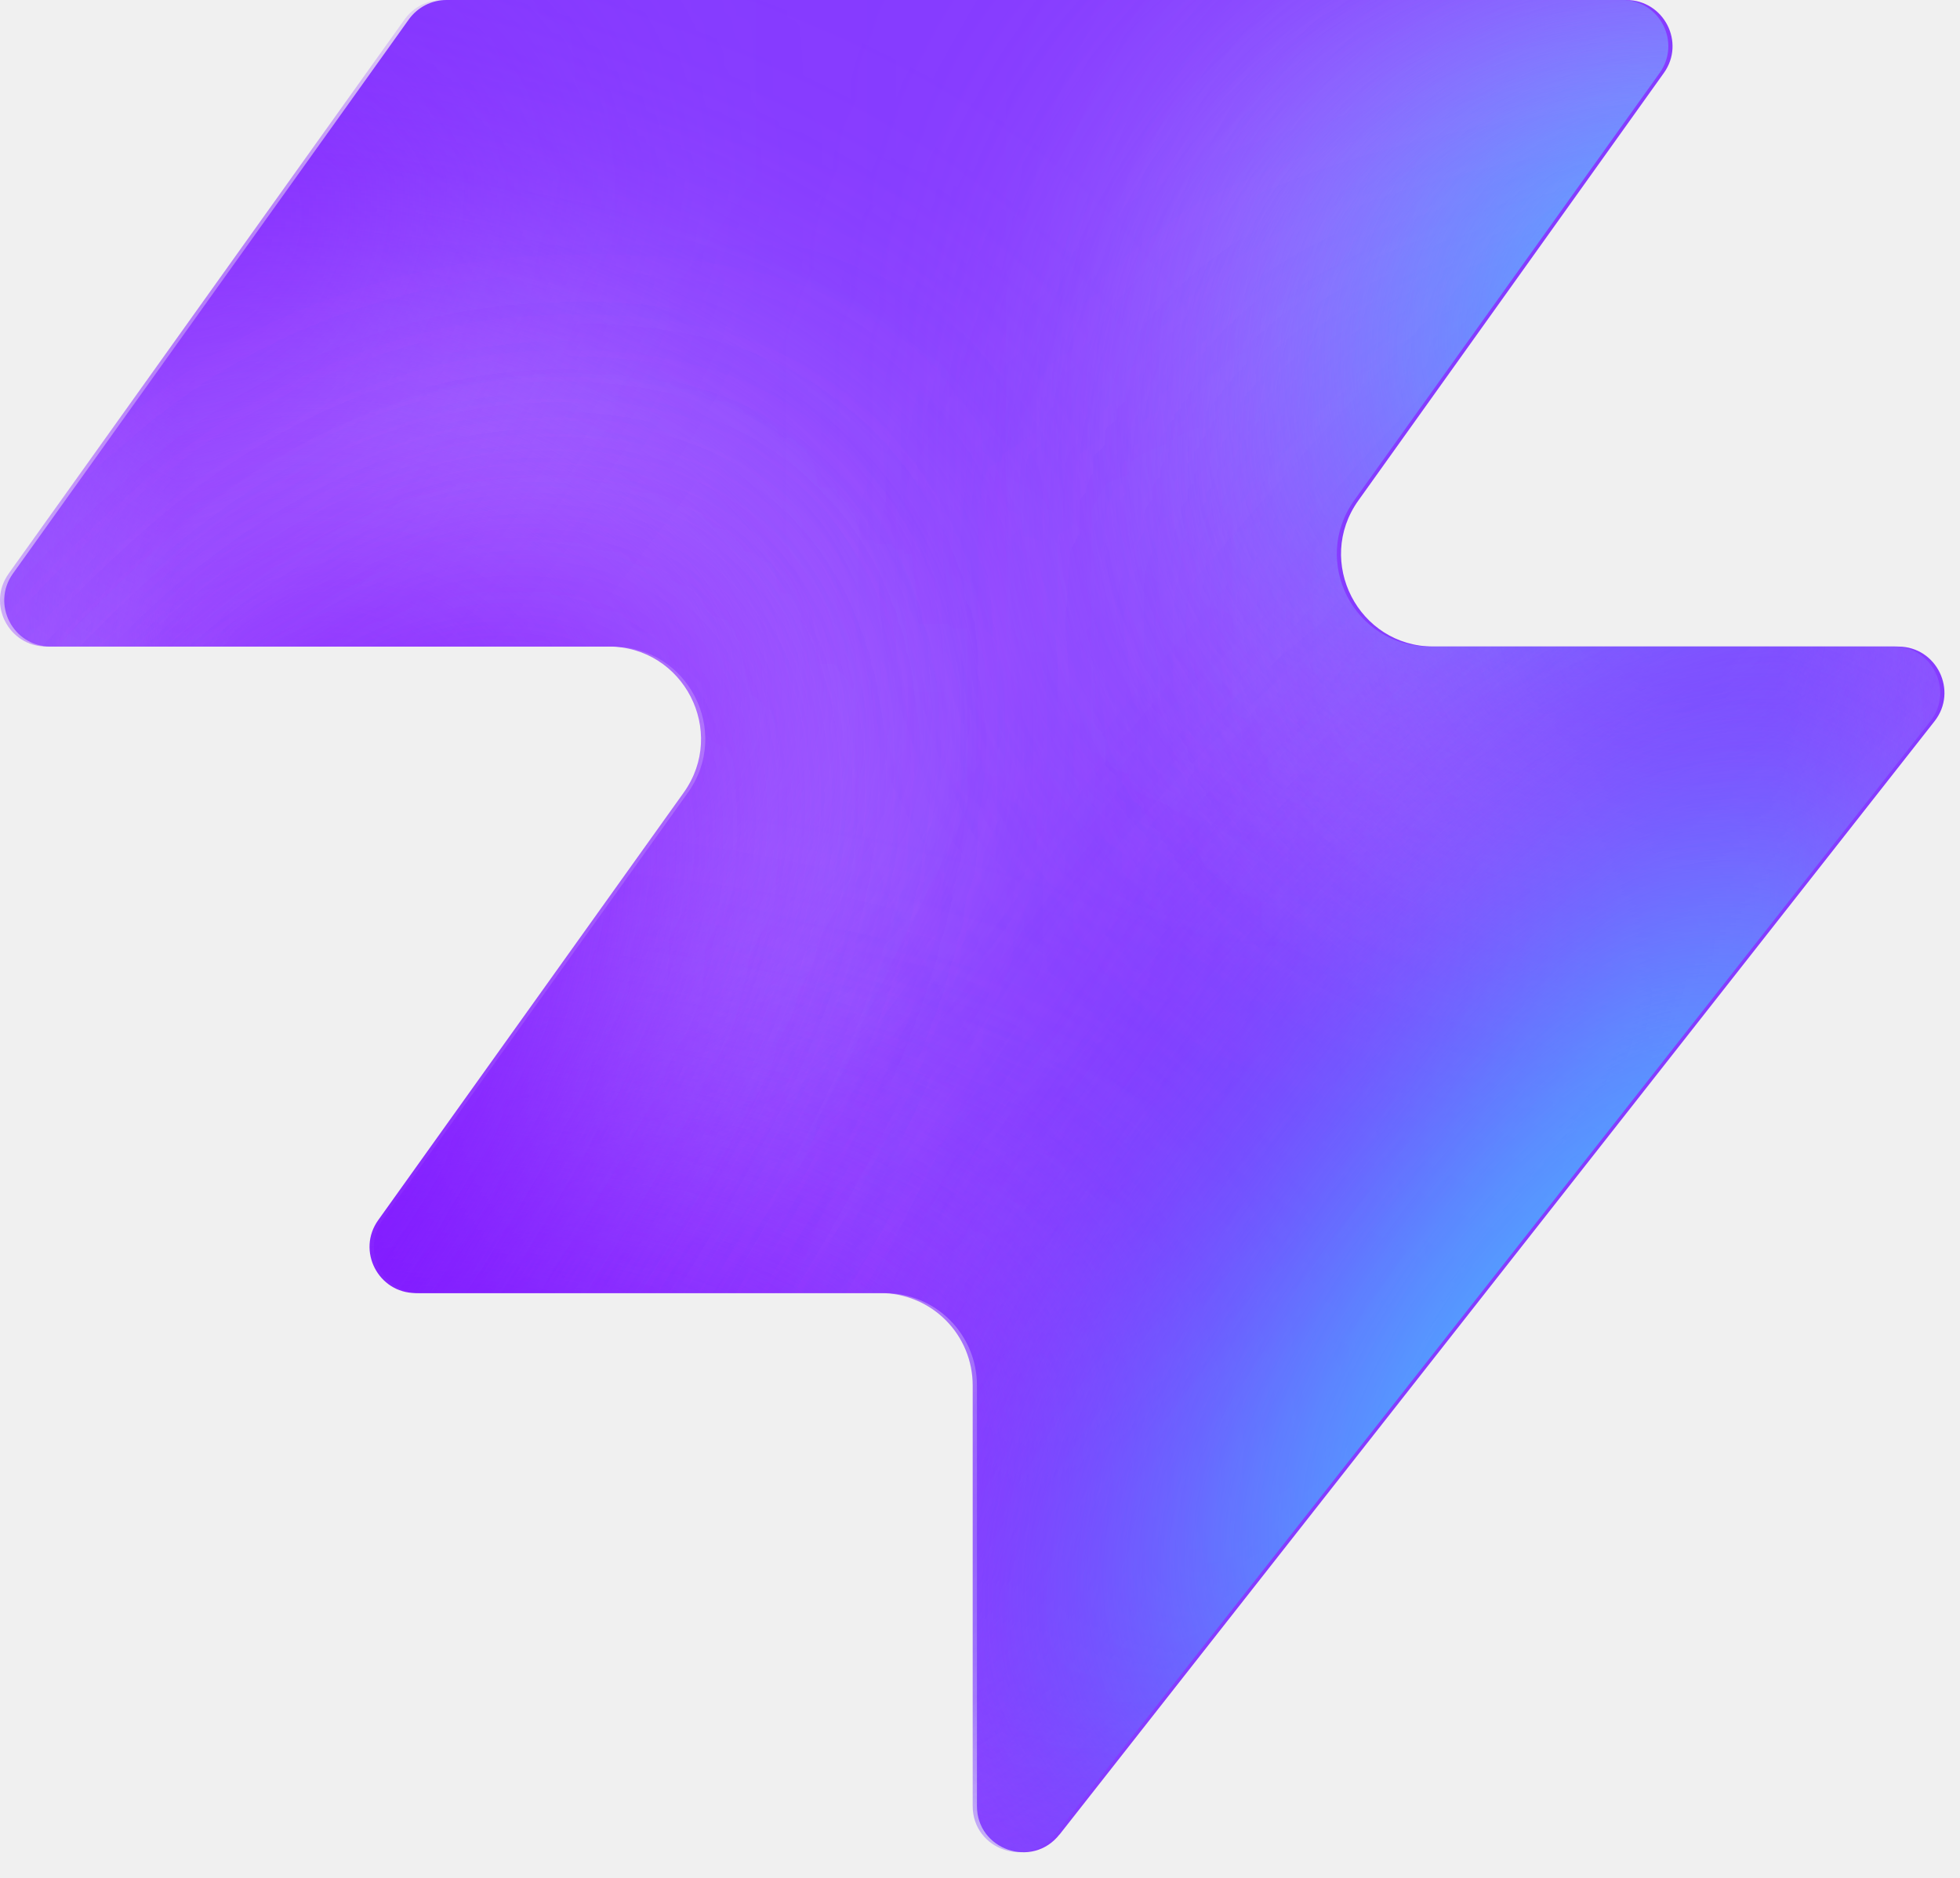
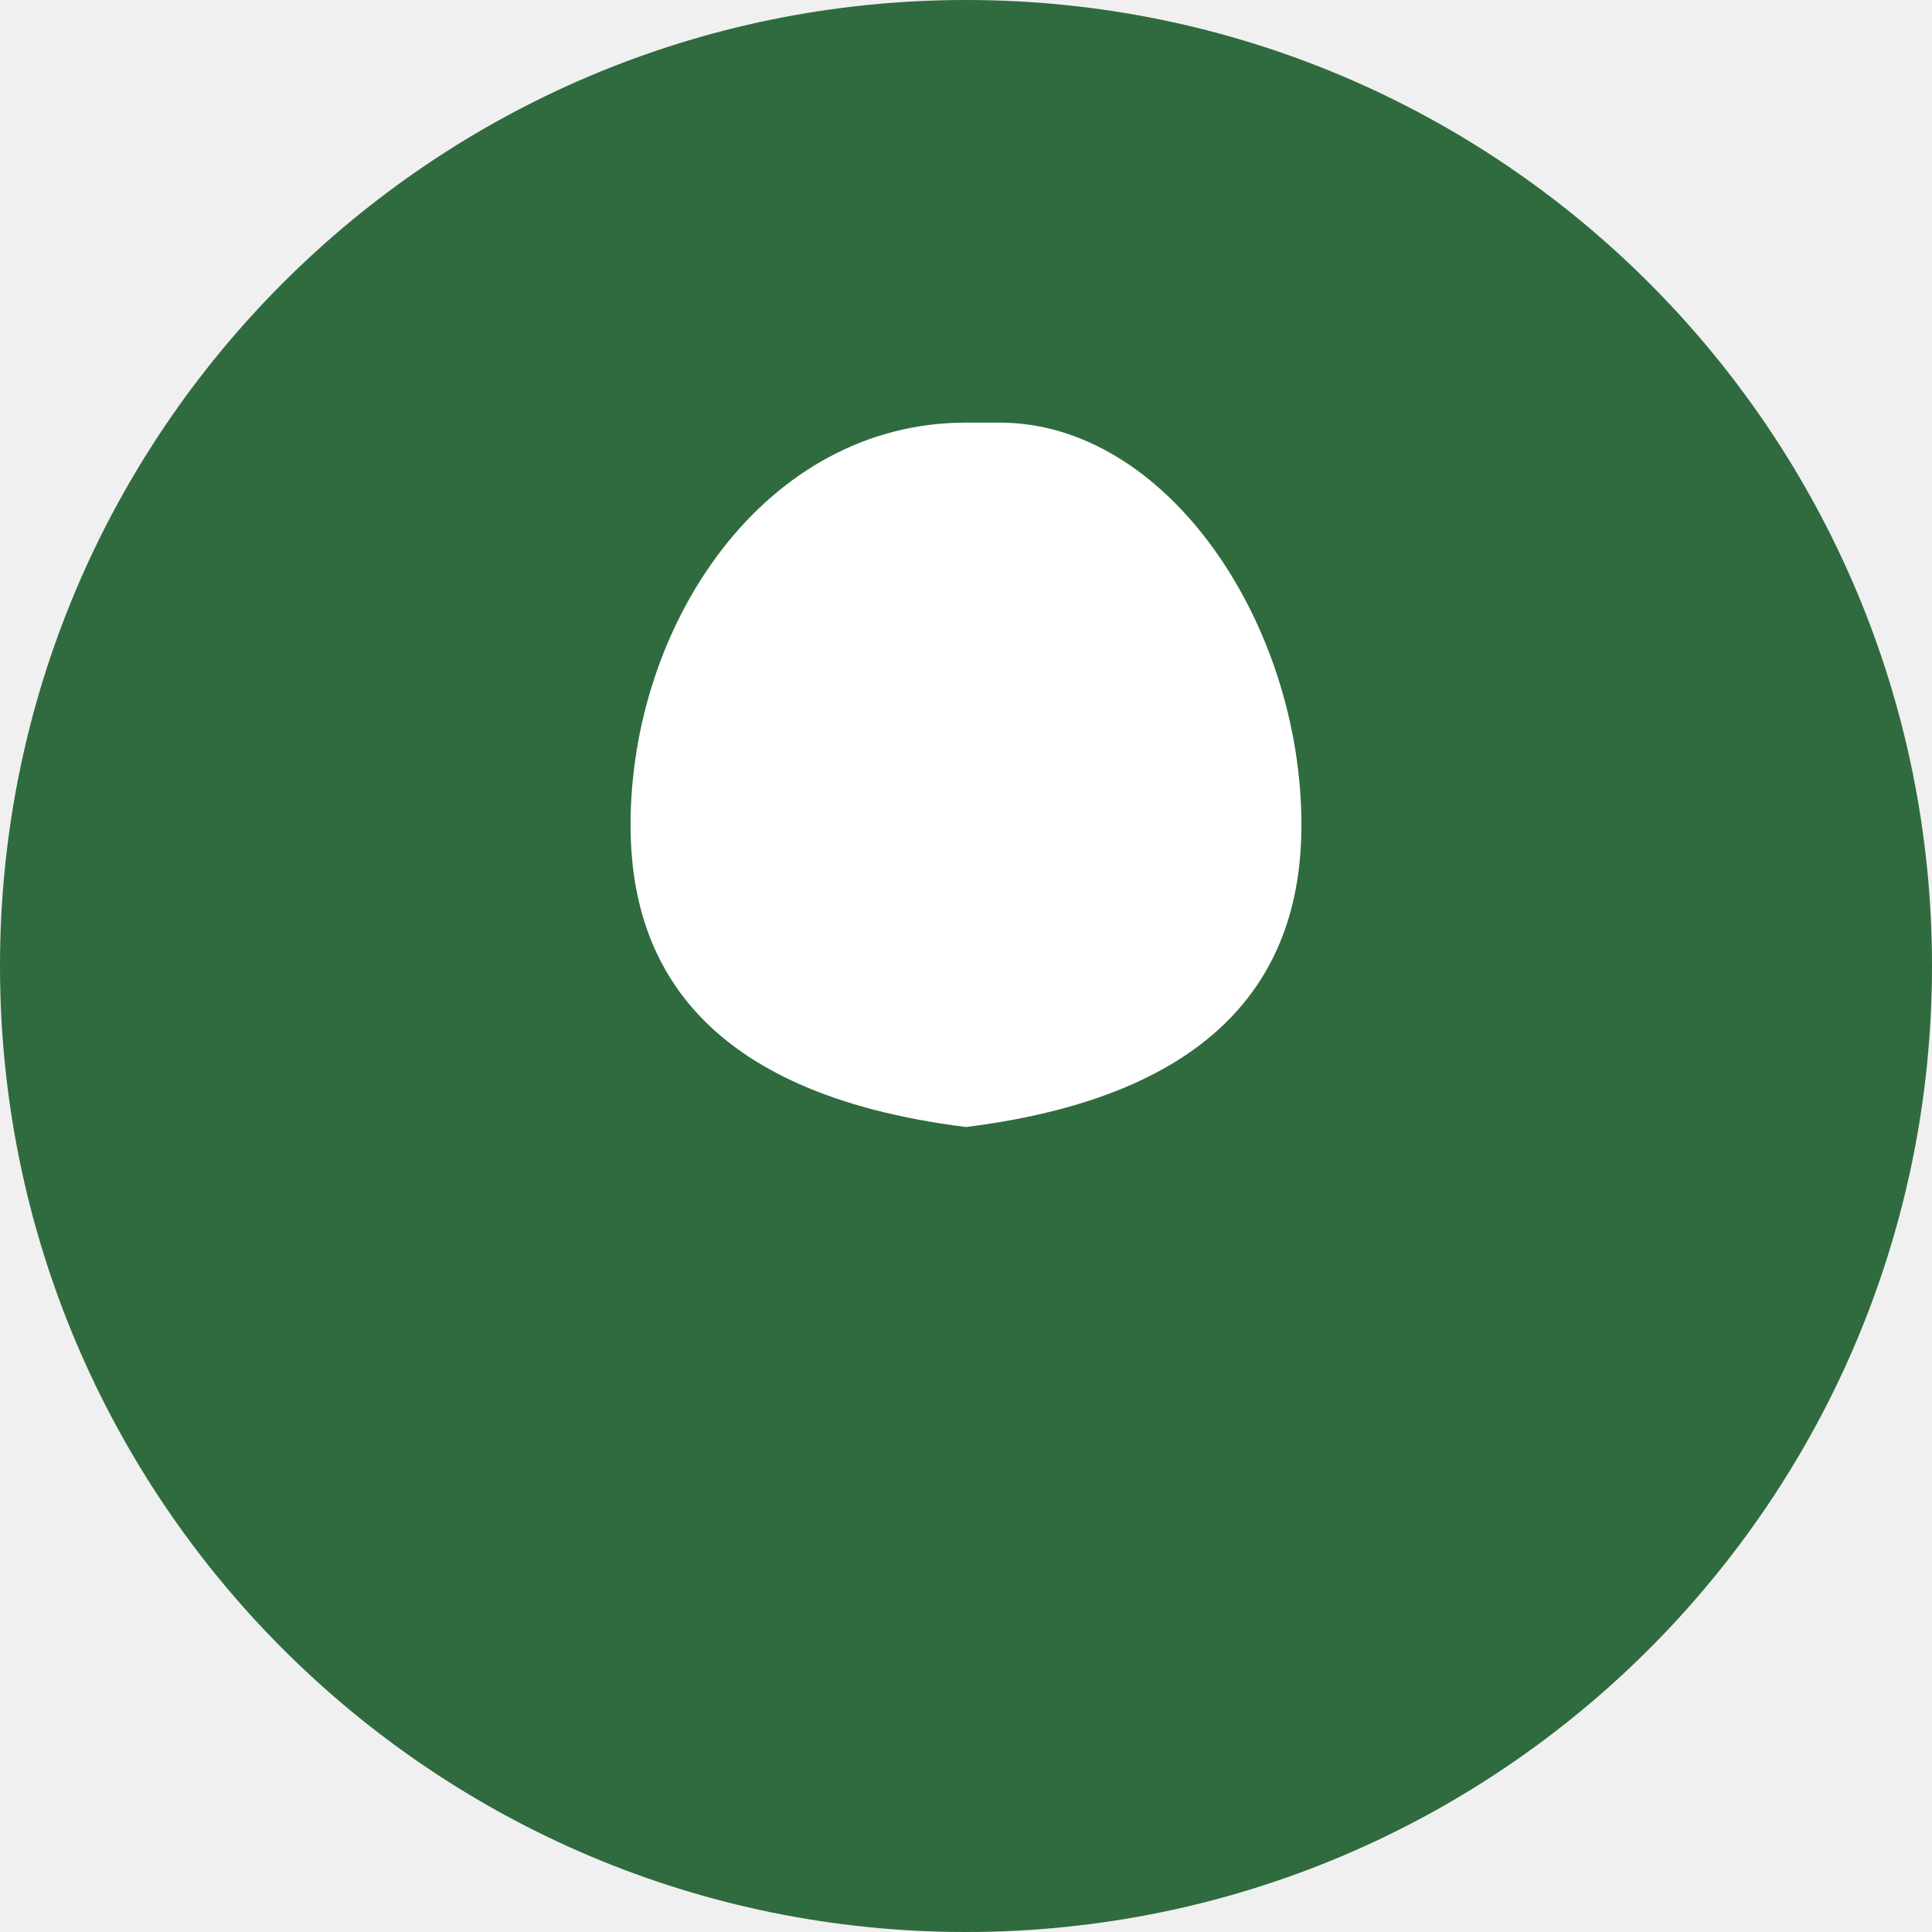
- <svg xmlns="http://www.w3.org/2000/svg" width="48" height="46" fill="none" viewBox="0 0 48 46">
-   <path fill="#863bff" d="M25.946 44.938c-.664.845-2.021.375-2.021-.698V33.937a2.26 2.26 0 0 0-2.262-2.262H10.287c-.92 0-1.456-1.04-.92-1.788l7.48-10.471c1.07-1.497 0-3.578-1.842-3.578H1.237c-.92 0-1.456-1.04-.92-1.788L10.013.474c.214-.297.556-.474.92-.474h28.894c.92 0 1.456 1.04.92 1.788l-7.48 10.471c-1.07 1.498 0 3.579 1.842 3.579h11.377c.943 0 1.473 1.088.89 1.83L25.947 44.94z" style="fill:#863bff;fill:color(display-p3 .525 .23 1);fill-opacity:1" />
-   <mask id="a" width="48" height="46" x="0" y="0" maskUnits="userSpaceOnUse" style="mask-type:alpha">
-     <path fill="#000" d="M25.842 44.938c-.664.844-2.021.375-2.021-.698V33.937a2.26 2.26 0 0 0-2.262-2.262H10.183c-.92 0-1.456-1.04-.92-1.788l7.48-10.471c1.07-1.498 0-3.579-1.842-3.579H1.133c-.92 0-1.456-1.04-.92-1.787L9.91.473c.214-.297.556-.474.92-.474h28.894c.92 0 1.456 1.04.92 1.788l-7.48 10.471c-1.07 1.498 0 3.578 1.842 3.578h11.377c.943 0 1.473 1.088.89 1.832L25.843 44.94z" style="fill:#000;fill-opacity:1" />
-   </mask>
-   <g mask="url(#a)">
-     <g filter="url(#b)">
-       <ellipse cx="5.508" cy="14.704" fill="#ede6ff" rx="5.508" ry="14.704" style="fill:#ede6ff;fill:color(display-p3 .927 .903 1);fill-opacity:1" transform="matrix(.00324 1 1 -.00324 -4.47 31.516)" />
-     </g>
-     <g filter="url(#c)">
-       <ellipse cx="10.399" cy="29.851" fill="#ede6ff" rx="10.399" ry="29.851" style="fill:#ede6ff;fill:color(display-p3 .927 .903 1);fill-opacity:1" transform="matrix(.00324 1 1 -.00324 -39.328 7.883)" />
-     </g>
-     <g filter="url(#d)">
-       <ellipse cx="5.508" cy="30.487" fill="#7e14ff" rx="5.508" ry="30.487" style="fill:#7e14ff;fill:color(display-p3 .492 .077 1);fill-opacity:1" transform="rotate(89.814 -25.913 -14.639)scale(1 -1)" />
-     </g>
-     <g filter="url(#e)">
-       <ellipse cx="5.508" cy="30.599" fill="#7e14ff" rx="5.508" ry="30.599" style="fill:#7e14ff;fill:color(display-p3 .492 .077 1);fill-opacity:1" transform="rotate(89.814 -32.644 -3.334)scale(1 -1)" />
-     </g>
-     <g filter="url(#f)">
-       <ellipse cx="5.508" cy="30.599" fill="#7e14ff" rx="5.508" ry="30.599" style="fill:#7e14ff;fill:color(display-p3 .492 .077 1);fill-opacity:1" transform="matrix(.00324 1 1 -.00324 -34.34 30.47)" />
-     </g>
-     <g filter="url(#g)">
-       <ellipse cx="14.072" cy="22.078" fill="#ede6ff" rx="14.072" ry="22.078" style="fill:#ede6ff;fill:color(display-p3 .927 .903 1);fill-opacity:1" transform="rotate(93.35 24.506 48.493)scale(-1 1)" />
-     </g>
-     <g filter="url(#h)">
-       <ellipse cx="3.47" cy="21.501" fill="#7e14ff" rx="3.47" ry="21.501" style="fill:#7e14ff;fill:color(display-p3 .492 .077 1);fill-opacity:1" transform="rotate(89.009 28.708 47.59)scale(-1 1)" />
-     </g>
-     <g filter="url(#i)">
-       <ellipse cx="3.47" cy="21.501" fill="#7e14ff" rx="3.47" ry="21.501" style="fill:#7e14ff;fill:color(display-p3 .492 .077 1);fill-opacity:1" transform="rotate(89.009 28.708 47.59)scale(-1 1)" />
-     </g>
-     <g filter="url(#j)">
-       <ellipse cx=".387" cy="8.972" fill="#7e14ff" rx="4.407" ry="29.108" style="fill:#7e14ff;fill:color(display-p3 .492 .077 1);fill-opacity:1" transform="rotate(39.51 .387 8.972)" />
-     </g>
-     <g filter="url(#k)">
-       <ellipse cx="47.523" cy="-6.092" fill="#7e14ff" rx="4.407" ry="29.108" style="fill:#7e14ff;fill:color(display-p3 .492 .077 1);fill-opacity:1" transform="rotate(37.892 47.523 -6.092)" />
-     </g>
-     <g filter="url(#l)">
-       <ellipse cx="41.412" cy="6.333" fill="#47bfff" rx="5.971" ry="9.665" style="fill:#47bfff;fill:color(display-p3 .28 .748 1);fill-opacity:1" transform="rotate(37.892 41.412 6.333)" />
-     </g>
-     <g filter="url(#m)">
-       <ellipse cx="-1.879" cy="38.332" fill="#7e14ff" rx="4.407" ry="29.108" style="fill:#7e14ff;fill:color(display-p3 .492 .077 1);fill-opacity:1" transform="rotate(37.892 -1.88 38.332)" />
-     </g>
-     <g filter="url(#n)">
-       <ellipse cx="-1.879" cy="38.332" fill="#7e14ff" rx="4.407" ry="29.108" style="fill:#7e14ff;fill:color(display-p3 .492 .077 1);fill-opacity:1" transform="rotate(37.892 -1.88 38.332)" />
-     </g>
-     <g filter="url(#o)">
-       <ellipse cx="35.651" cy="29.907" fill="#7e14ff" rx="4.407" ry="29.108" style="fill:#7e14ff;fill:color(display-p3 .492 .077 1);fill-opacity:1" transform="rotate(37.892 35.651 29.907)" />
-     </g>
-     <g filter="url(#p)">
-       <ellipse cx="38.418" cy="32.4" fill="#47bfff" rx="5.971" ry="15.297" style="fill:#47bfff;fill:color(display-p3 .28 .748 1);fill-opacity:1" transform="rotate(37.892 38.418 32.4)" />
-     </g>
-   </g>
-   <defs>
-     <filter id="b" width="60.045" height="41.654" x="-19.77" y="16.149" color-interpolation-filters="sRGB" filterUnits="userSpaceOnUse">
-       <feFlood flood-opacity="0" result="BackgroundImageFix" />
-       <feBlend in="SourceGraphic" in2="BackgroundImageFix" result="shape" />
-       <feGaussianBlur result="effect1_foregroundBlur_2002_17158" stdDeviation="7.659" />
-     </filter>
-     <filter id="c" width="90.34" height="51.437" x="-54.613" y="-7.533" color-interpolation-filters="sRGB" filterUnits="userSpaceOnUse">
-       <feFlood flood-opacity="0" result="BackgroundImageFix" />
-       <feBlend in="SourceGraphic" in2="BackgroundImageFix" result="shape" />
-       <feGaussianBlur result="effect1_foregroundBlur_2002_17158" stdDeviation="7.659" />
-     </filter>
-     <filter id="d" width="79.355" height="29.4" x="-49.64" y="2.03" color-interpolation-filters="sRGB" filterUnits="userSpaceOnUse">
-       <feFlood flood-opacity="0" result="BackgroundImageFix" />
-       <feBlend in="SourceGraphic" in2="BackgroundImageFix" result="shape" />
-       <feGaussianBlur result="effect1_foregroundBlur_2002_17158" stdDeviation="4.596" />
-     </filter>
-     <filter id="e" width="79.579" height="29.4" x="-45.045" y="20.029" color-interpolation-filters="sRGB" filterUnits="userSpaceOnUse">
-       <feFlood flood-opacity="0" result="BackgroundImageFix" />
-       <feBlend in="SourceGraphic" in2="BackgroundImageFix" result="shape" />
-       <feGaussianBlur result="effect1_foregroundBlur_2002_17158" stdDeviation="4.596" />
-     </filter>
-     <filter id="f" width="79.579" height="29.4" x="-43.513" y="21.178" color-interpolation-filters="sRGB" filterUnits="userSpaceOnUse">
-       <feFlood flood-opacity="0" result="BackgroundImageFix" />
-       <feBlend in="SourceGraphic" in2="BackgroundImageFix" result="shape" />
-       <feGaussianBlur result="effect1_foregroundBlur_2002_17158" stdDeviation="4.596" />
-     </filter>
-     <filter id="g" width="74.749" height="58.852" x="15.756" y="-17.901" color-interpolation-filters="sRGB" filterUnits="userSpaceOnUse">
-       <feFlood flood-opacity="0" result="BackgroundImageFix" />
-       <feBlend in="SourceGraphic" in2="BackgroundImageFix" result="shape" />
-       <feGaussianBlur result="effect1_foregroundBlur_2002_17158" stdDeviation="7.659" />
-     </filter>
-     <filter id="h" width="61.377" height="25.362" x="23.548" y="2.284" color-interpolation-filters="sRGB" filterUnits="userSpaceOnUse">
-       <feFlood flood-opacity="0" result="BackgroundImageFix" />
-       <feBlend in="SourceGraphic" in2="BackgroundImageFix" result="shape" />
-       <feGaussianBlur result="effect1_foregroundBlur_2002_17158" stdDeviation="4.596" />
-     </filter>
-     <filter id="i" width="61.377" height="25.362" x="23.548" y="2.284" color-interpolation-filters="sRGB" filterUnits="userSpaceOnUse">
-       <feFlood flood-opacity="0" result="BackgroundImageFix" />
-       <feBlend in="SourceGraphic" in2="BackgroundImageFix" result="shape" />
-       <feGaussianBlur result="effect1_foregroundBlur_2002_17158" stdDeviation="4.596" />
-     </filter>
-     <filter id="j" width="56.045" height="63.649" x="-27.636" y="-22.853" color-interpolation-filters="sRGB" filterUnits="userSpaceOnUse">
-       <feFlood flood-opacity="0" result="BackgroundImageFix" />
-       <feBlend in="SourceGraphic" in2="BackgroundImageFix" result="shape" />
-       <feGaussianBlur result="effect1_foregroundBlur_2002_17158" stdDeviation="4.596" />
-     </filter>
-     <filter id="k" width="54.814" height="64.646" x="20.116" y="-38.415" color-interpolation-filters="sRGB" filterUnits="userSpaceOnUse">
-       <feFlood flood-opacity="0" result="BackgroundImageFix" />
-       <feBlend in="SourceGraphic" in2="BackgroundImageFix" result="shape" />
-       <feGaussianBlur result="effect1_foregroundBlur_2002_17158" stdDeviation="4.596" />
-     </filter>
-     <filter id="l" width="33.541" height="35.313" x="24.641" y="-11.323" color-interpolation-filters="sRGB" filterUnits="userSpaceOnUse">
-       <feFlood flood-opacity="0" result="BackgroundImageFix" />
-       <feBlend in="SourceGraphic" in2="BackgroundImageFix" result="shape" />
-       <feGaussianBlur result="effect1_foregroundBlur_2002_17158" stdDeviation="4.596" />
-     </filter>
-     <filter id="m" width="54.814" height="64.646" x="-29.286" y="6.009" color-interpolation-filters="sRGB" filterUnits="userSpaceOnUse">
-       <feFlood flood-opacity="0" result="BackgroundImageFix" />
-       <feBlend in="SourceGraphic" in2="BackgroundImageFix" result="shape" />
-       <feGaussianBlur result="effect1_foregroundBlur_2002_17158" stdDeviation="4.596" />
-     </filter>
-     <filter id="n" width="54.814" height="64.646" x="-29.286" y="6.009" color-interpolation-filters="sRGB" filterUnits="userSpaceOnUse">
-       <feFlood flood-opacity="0" result="BackgroundImageFix" />
-       <feBlend in="SourceGraphic" in2="BackgroundImageFix" result="shape" />
-       <feGaussianBlur result="effect1_foregroundBlur_2002_17158" stdDeviation="4.596" />
-     </filter>
-     <filter id="o" width="54.814" height="64.646" x="8.244" y="-2.416" color-interpolation-filters="sRGB" filterUnits="userSpaceOnUse">
-       <feFlood flood-opacity="0" result="BackgroundImageFix" />
-       <feBlend in="SourceGraphic" in2="BackgroundImageFix" result="shape" />
-       <feGaussianBlur result="effect1_foregroundBlur_2002_17158" stdDeviation="4.596" />
-     </filter>
-     <filter id="p" width="39.409" height="43.623" x="18.713" y="10.588" color-interpolation-filters="sRGB" filterUnits="userSpaceOnUse">
-       <feFlood flood-opacity="0" result="BackgroundImageFix" />
-       <feBlend in="SourceGraphic" in2="BackgroundImageFix" result="shape" />
-       <feGaussianBlur result="effect1_foregroundBlur_2002_17158" stdDeviation="4.596" />
-     </filter>
-   </defs>
+ <svg xmlns="http://www.w3.org/2000/svg" viewBox="0 0 32 32">
+   <circle cx="16" cy="16" r="16" fill="#2F6B3F" />
+   <path d="M16 7c-3.333 0-5.556 3.333-5.556 6.667 0 2.222 1.111 4.444 5.556 5 4.444-.556 5.556-2.778 5.556-5 0-3.334-2.222-6.667-5-6.667z" fill="white" />
</svg>
